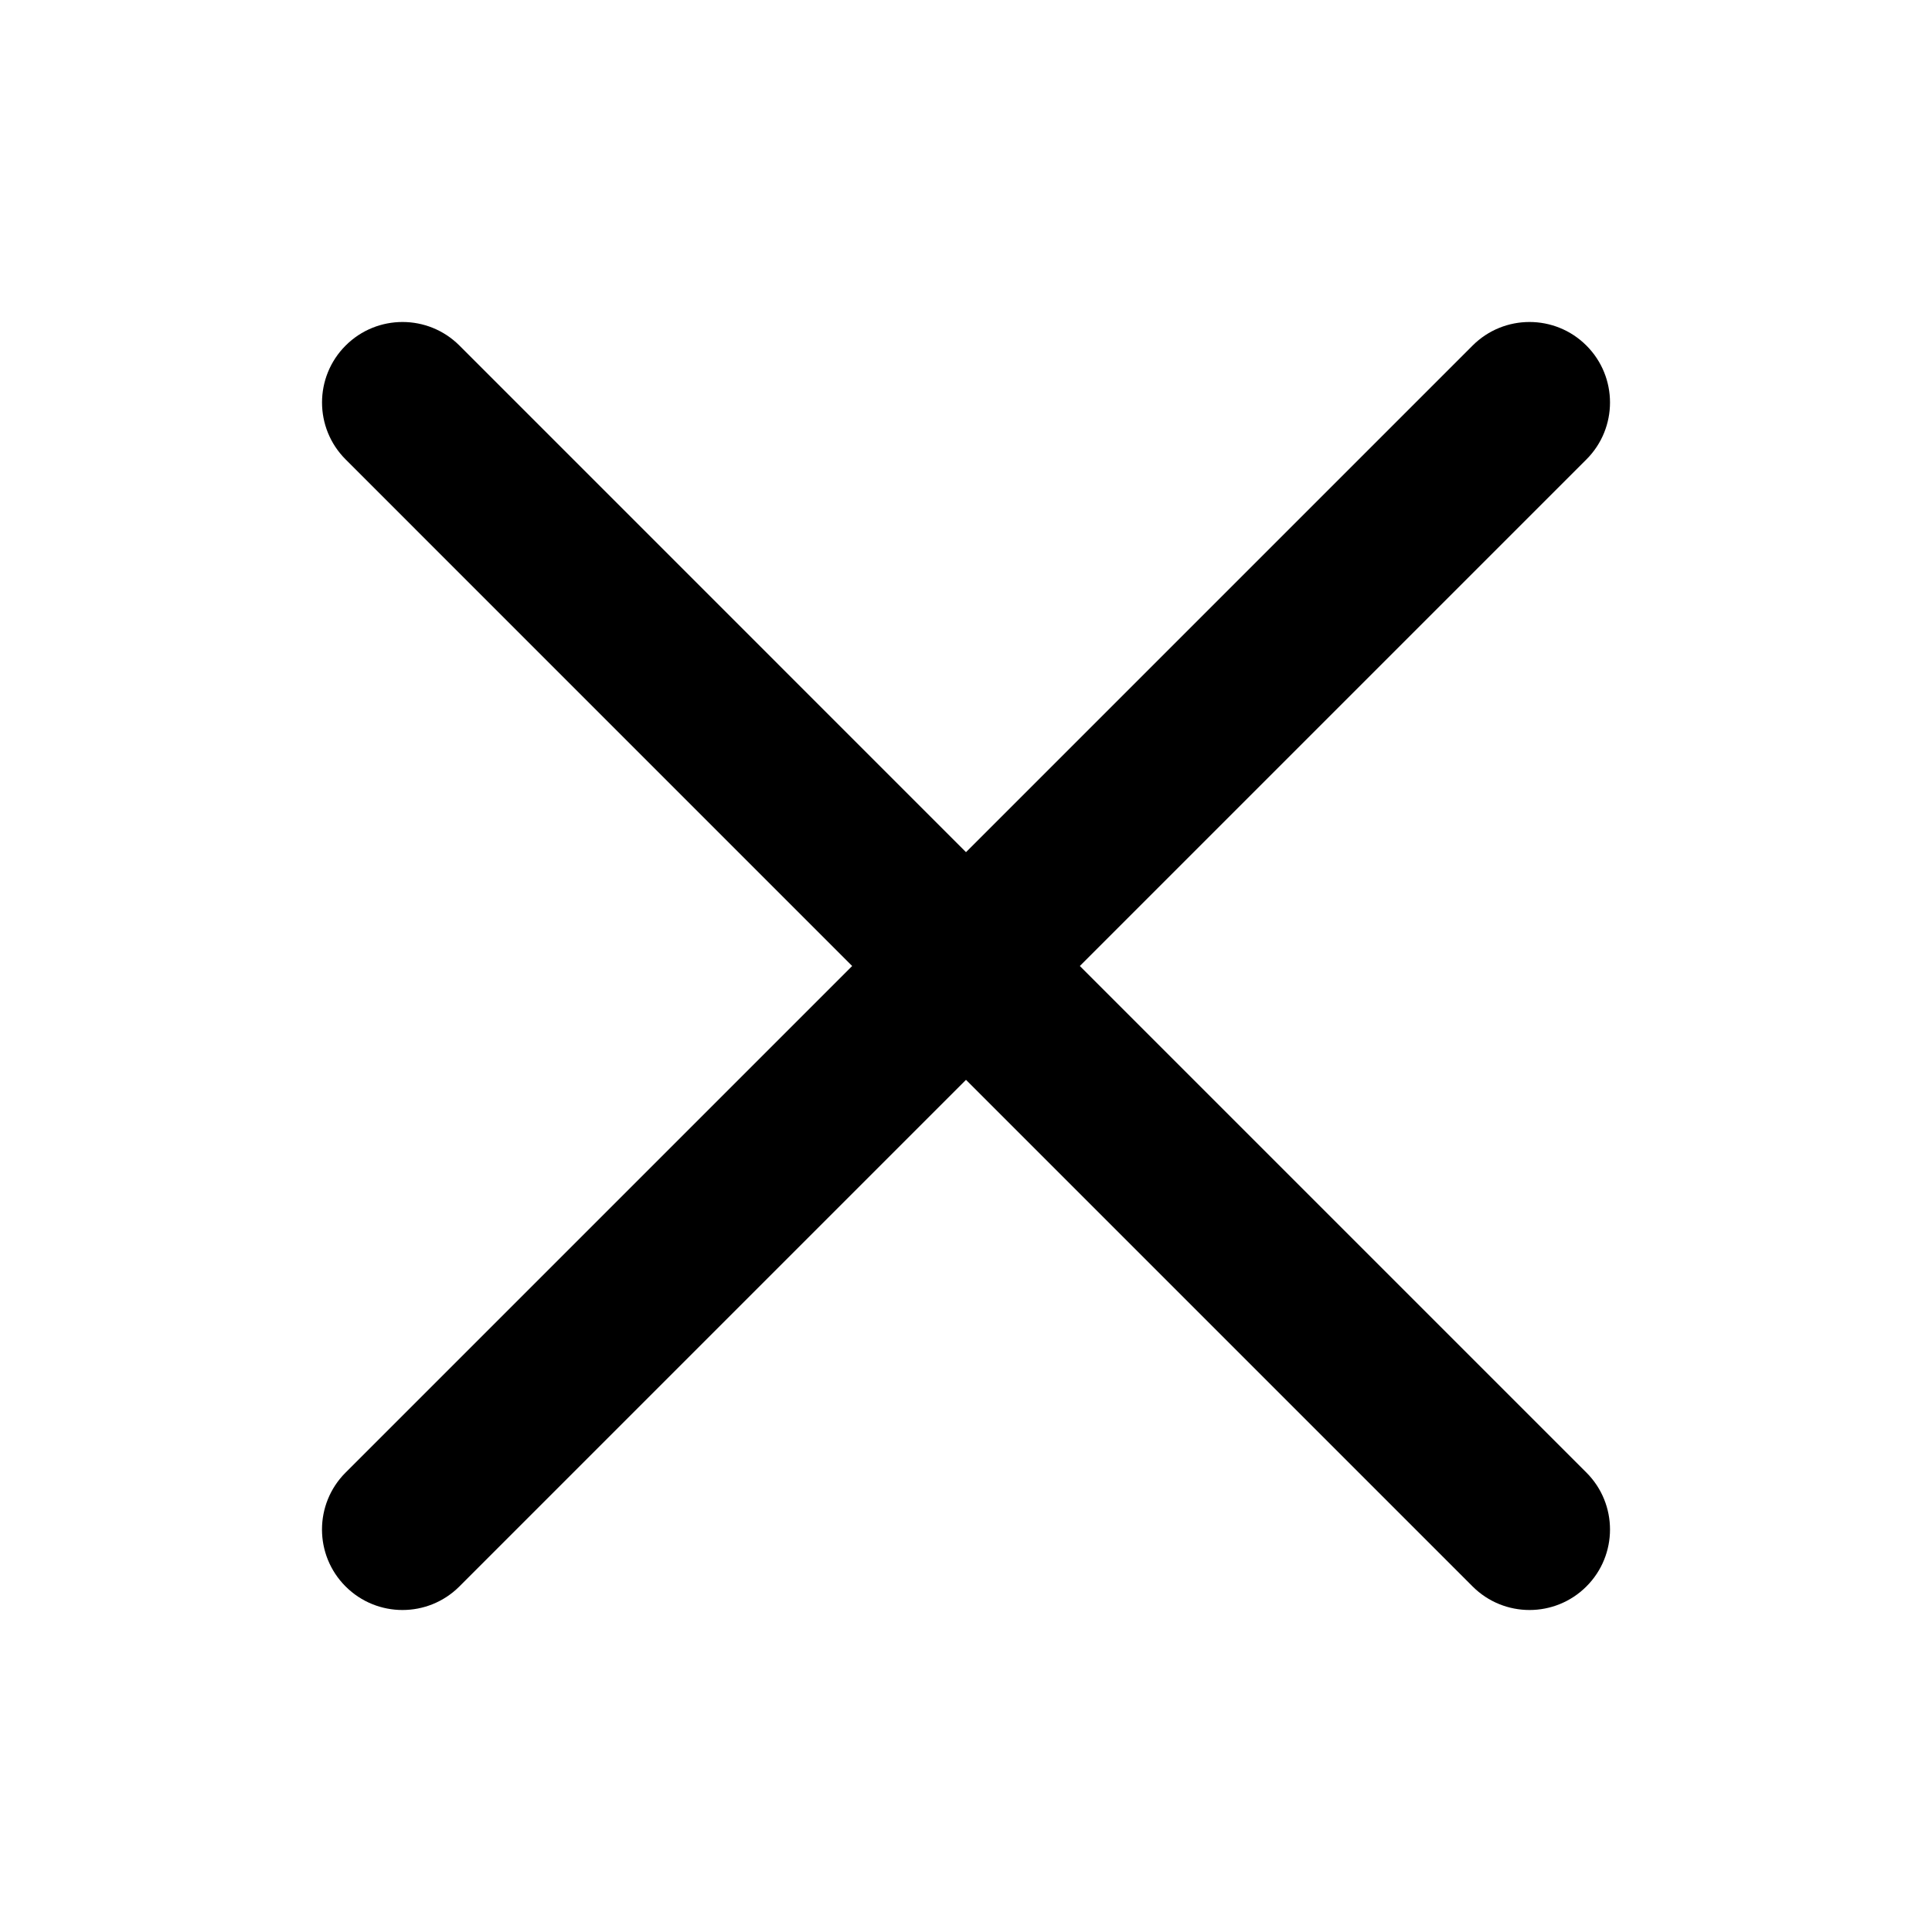
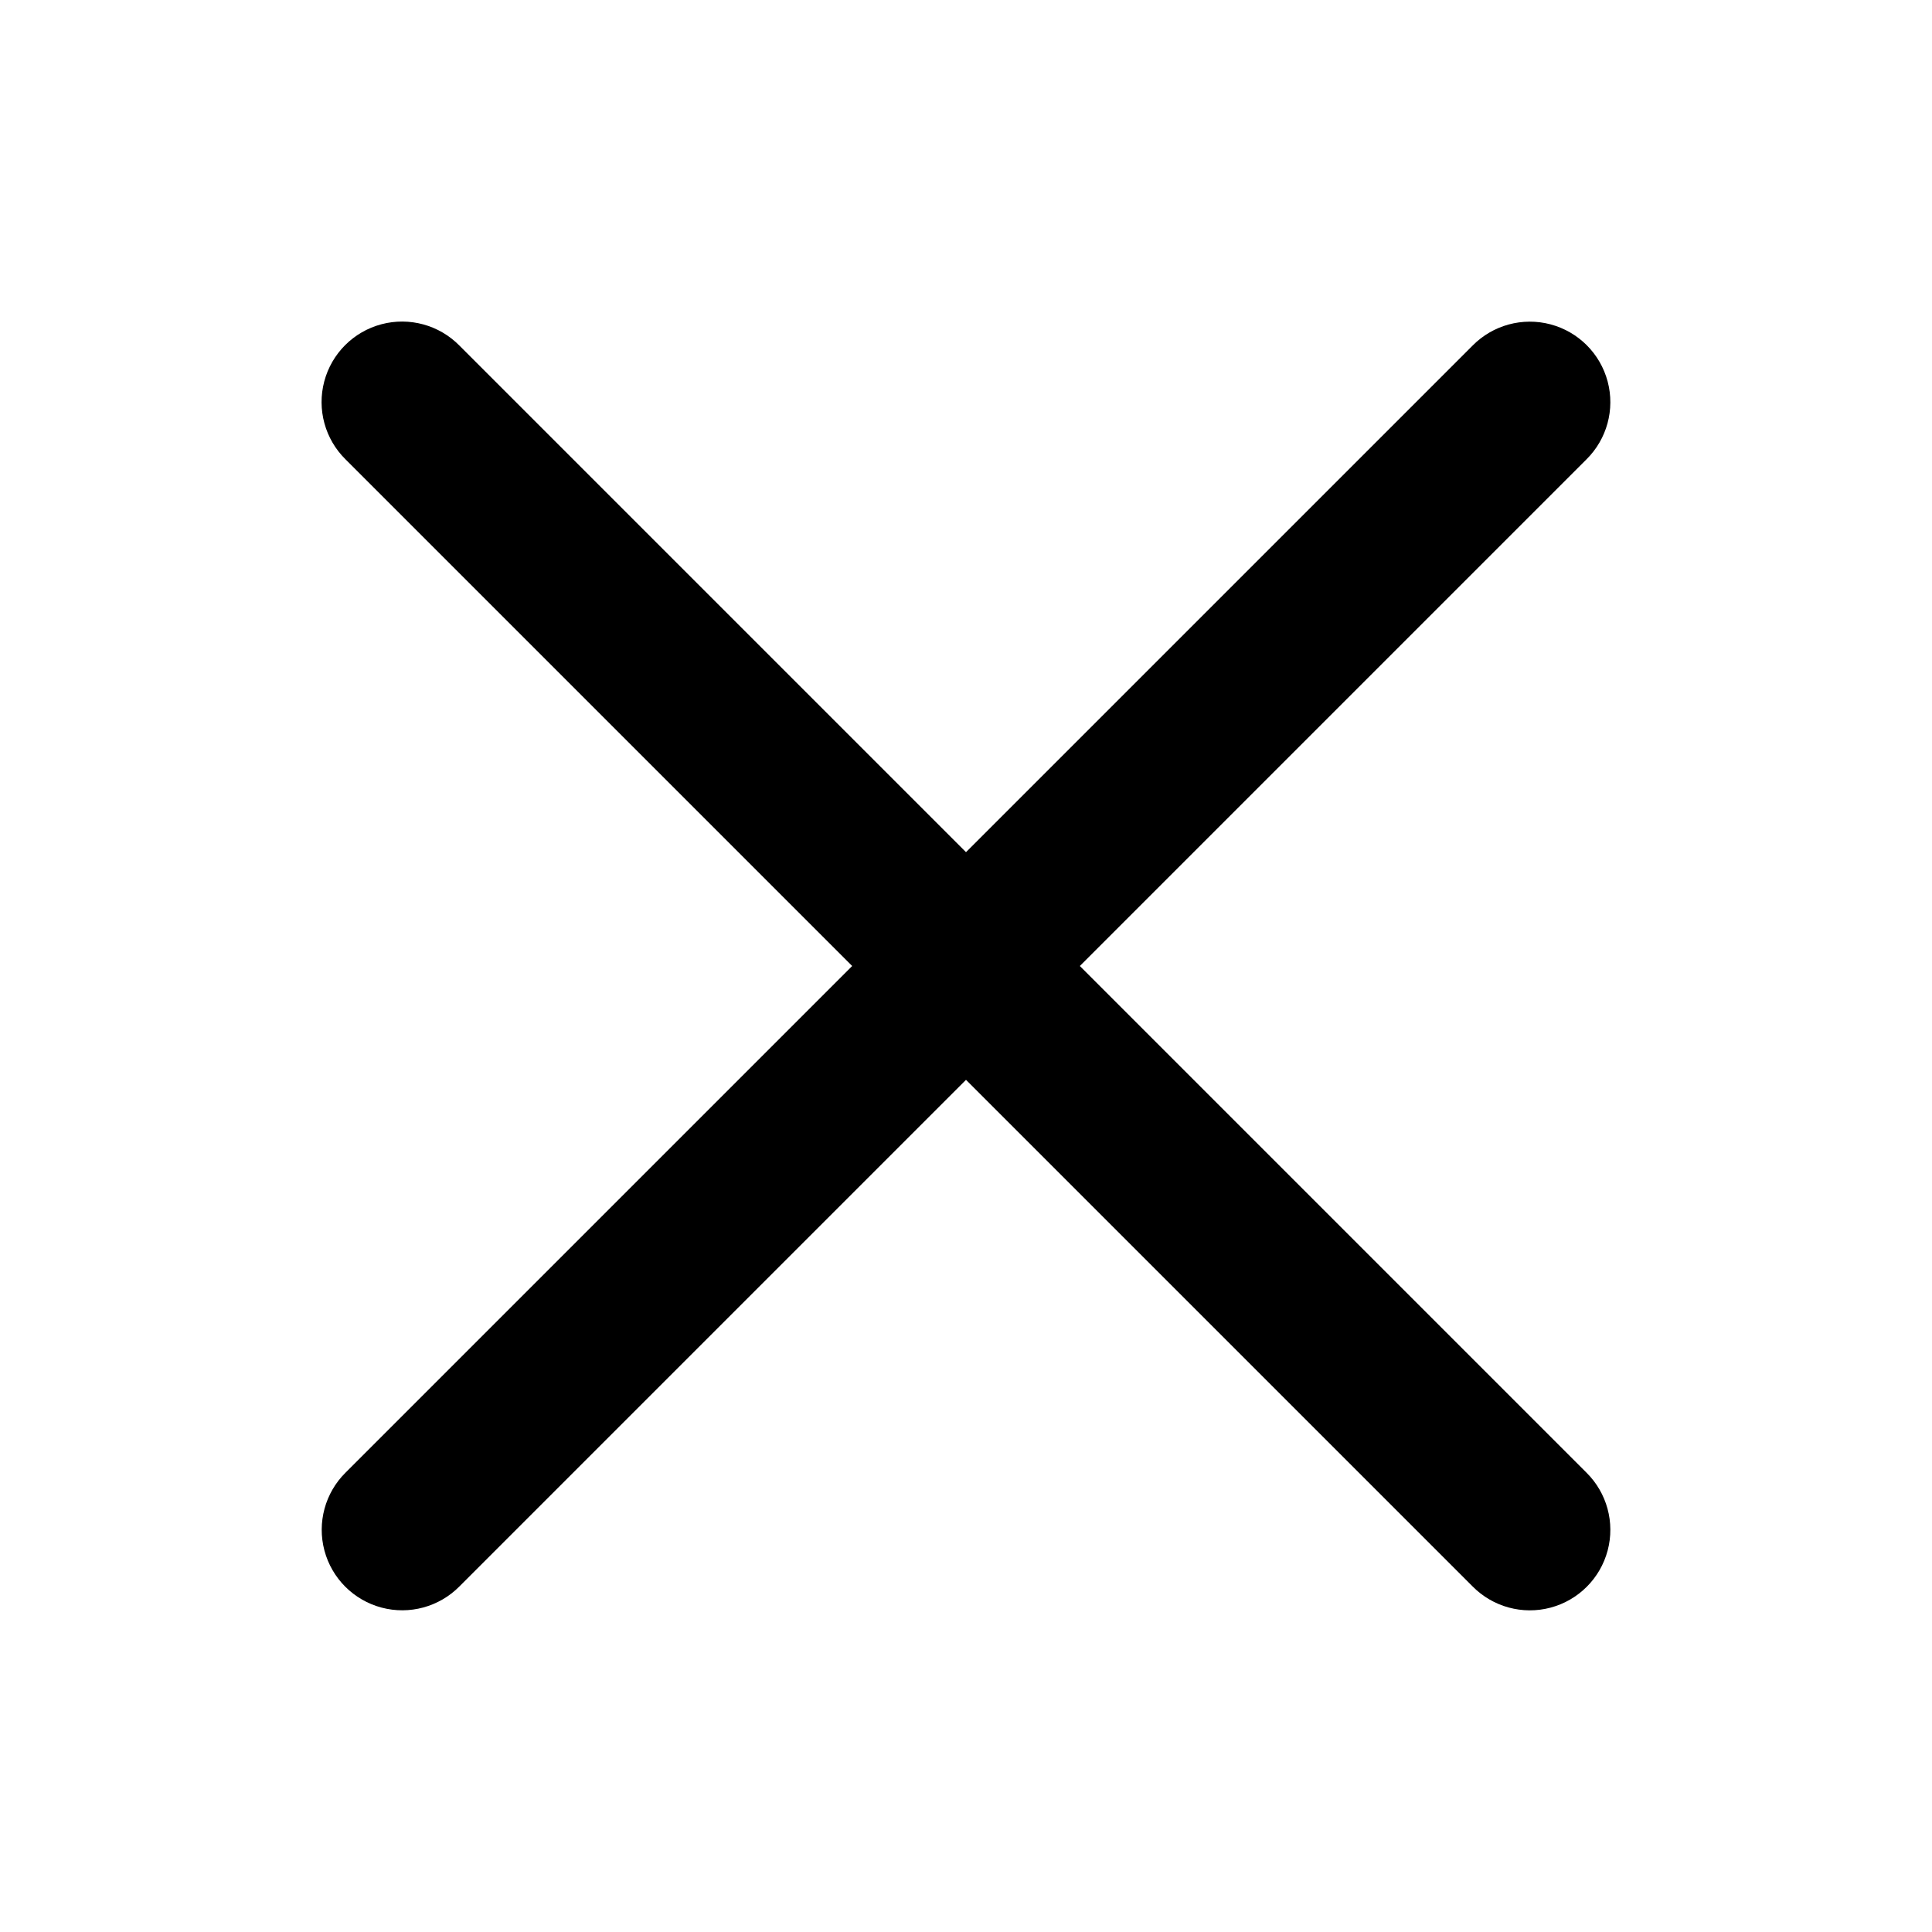
<svg xmlns="http://www.w3.org/2000/svg" id="Layer_1" data-name="Layer 1" viewBox="0 0 512 512">
-   <path d="M286.17,256,420.42,121.75a21.33,21.33,0,1,0-30.17-30.17L256,225.83,121.76,91.58a21.33,21.33,0,1,0-30.17,30.17L225.83,256,91.58,390.25a21.33,21.33,0,1,0,30.17,30.17L256,286.17,390.25,420.42a21.33,21.33,0,1,0,30.17-30.17Z" />
+   <path d="M286.172,256,420.416,121.75A21.331,21.331,0,1,0,390.25,91.584L256,225.828,121.755,91.584A21.333,21.333,0,1,0,91.584,121.75L225.834,256,91.584,390.25a21.333,21.333,0,1,0,30.172,30.166L256,286.172,390.25,420.416A21.331,21.331,0,1,0,420.416,390.25Z" />
</svg>
